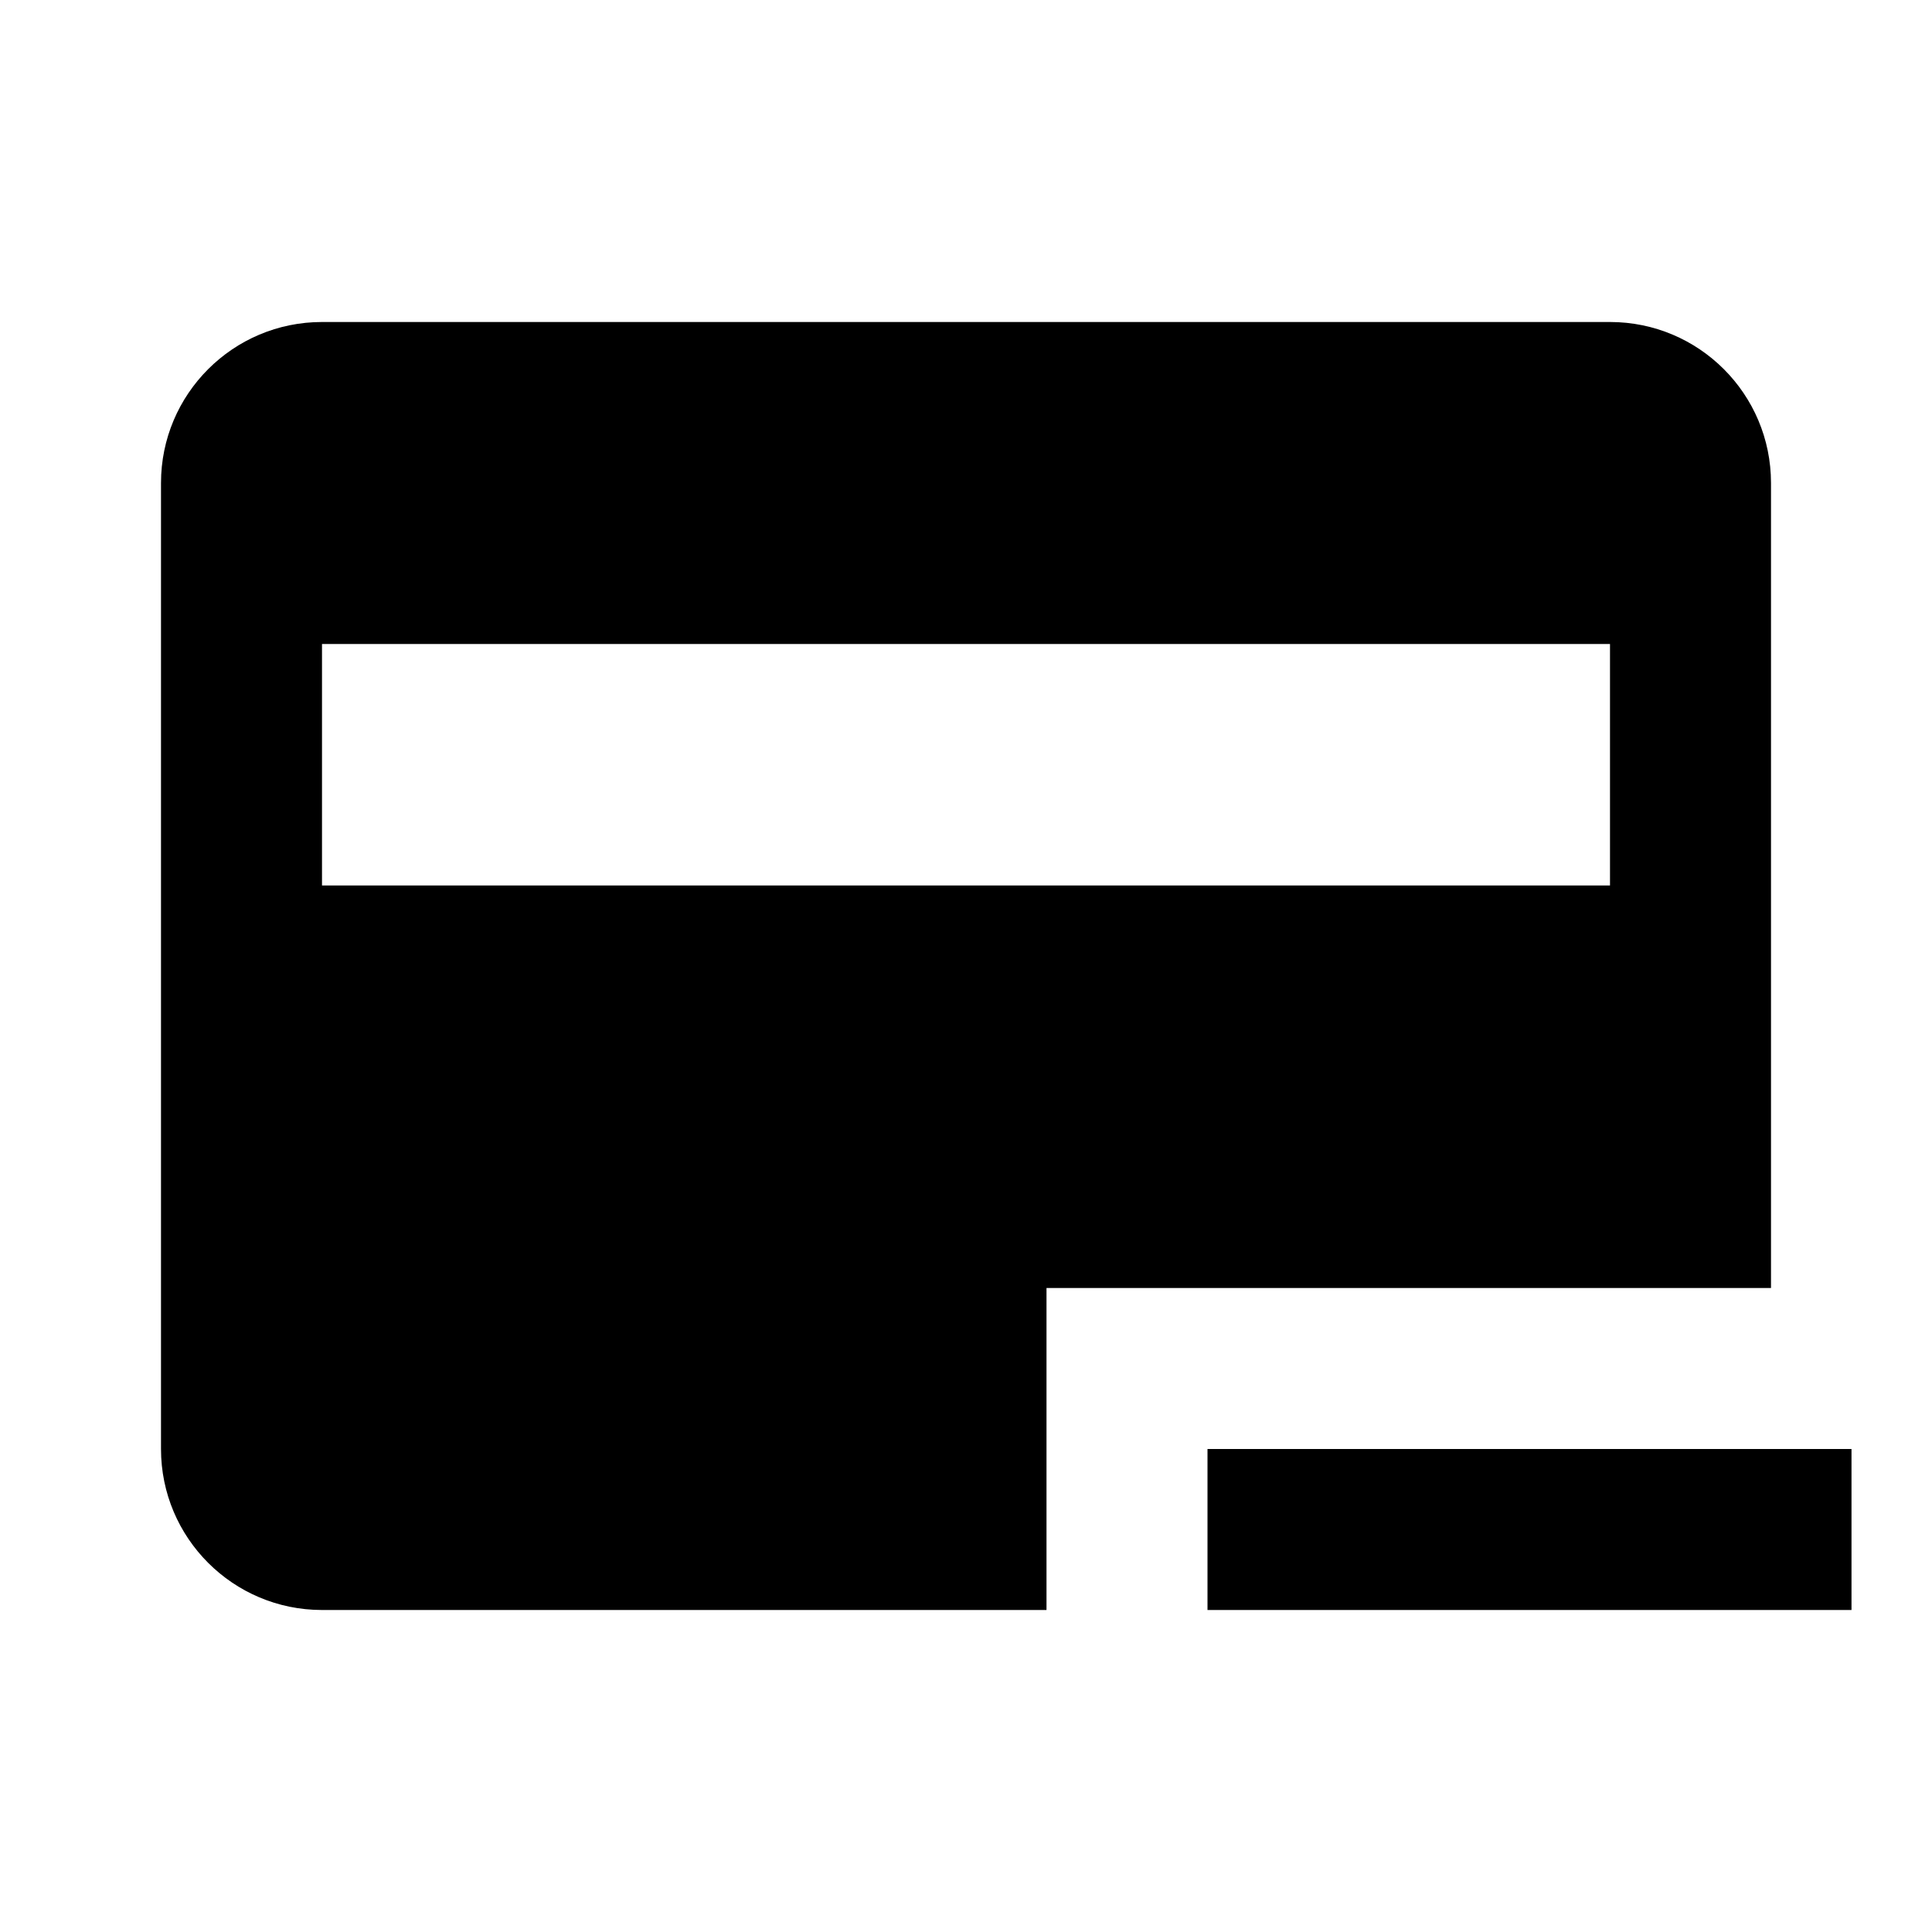
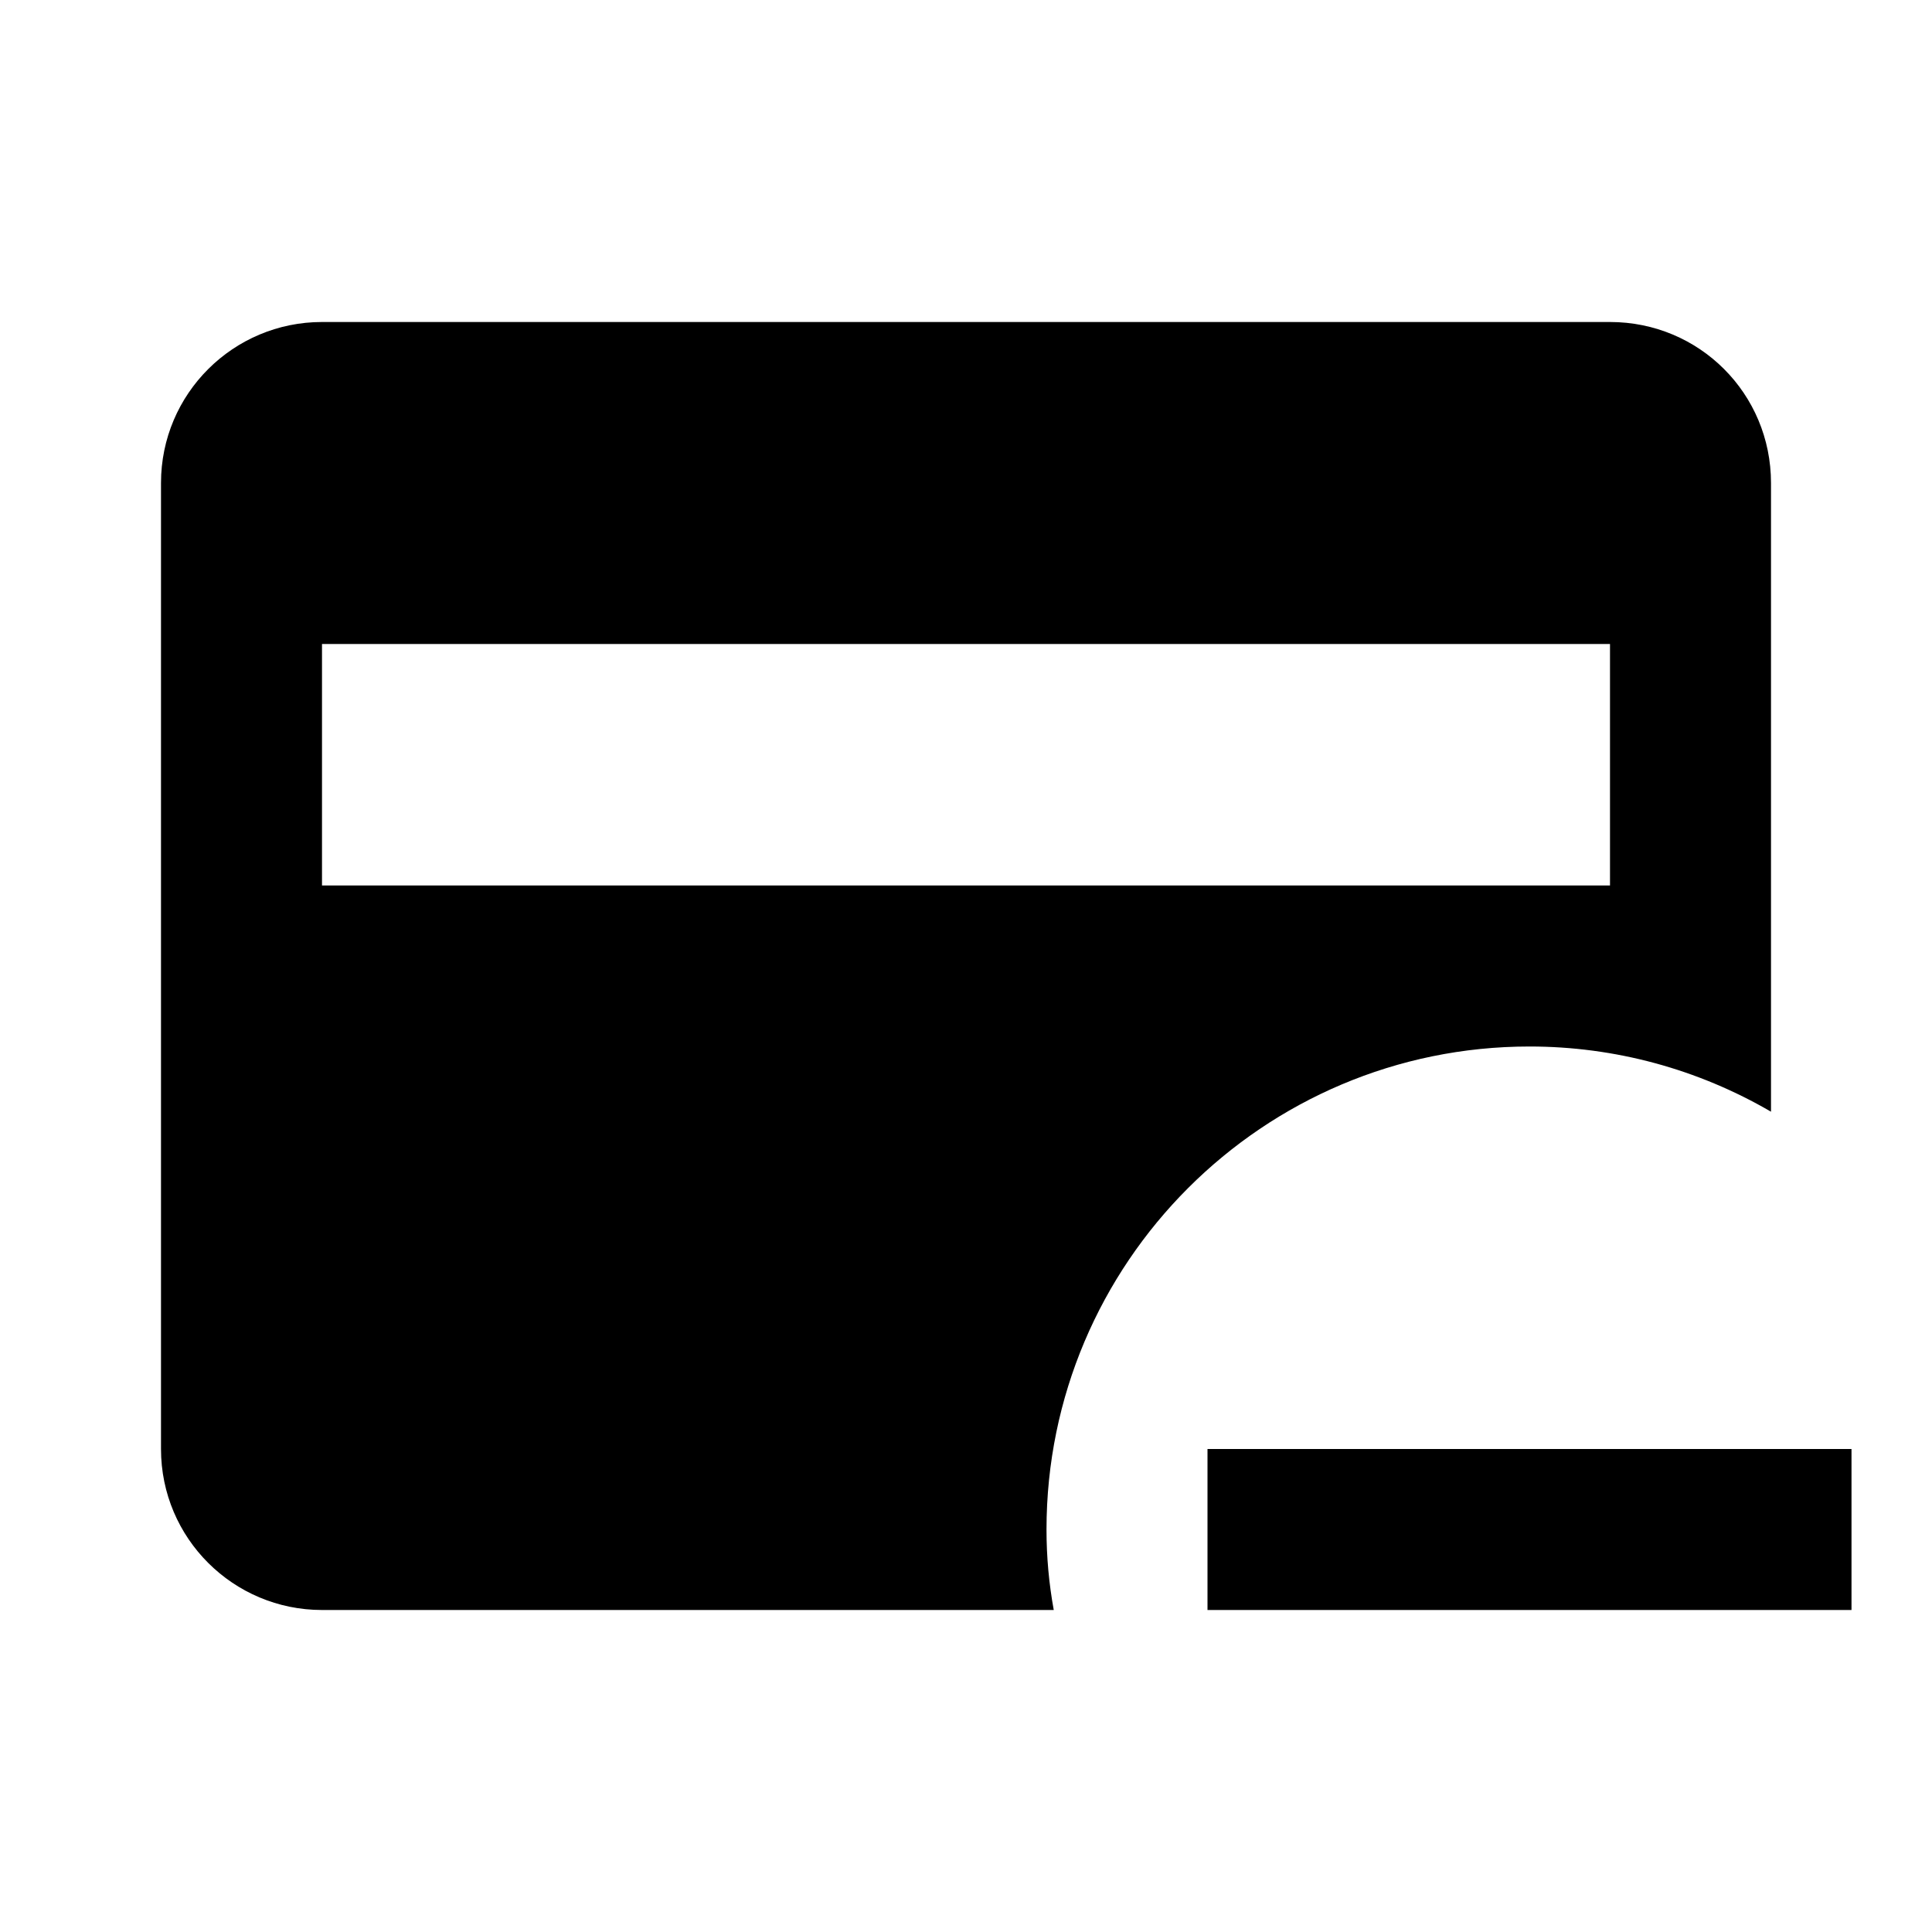
<svg xmlns="http://www.w3.org/2000/svg" version="1.1" id="mdi-credit-card-minus" width="24" height="24" viewBox="0 0 24 24">
-   <path d="M20 4H4A2 2 0 0 0 2 6V18A2 2 0 0 0 4 20H13V16H22V6A2 2 0 0 0 20 4M20 11H4V8H20M23 20H15V18H23Z" />
+   <path d="M20 4H4C2.9 4 2 4.89 2 6V18C2 19.11 2.9 20 4 20H13.09C13.03 19.67 13 19.34 13 19C13 15.69 15.69 13 19 13C20.06 13 21.09 13.28 22 13.81V6C22 4.89 21.11 4 20 4M20 11H4V8H20M23 18V20H15V18H23Z" />
</svg>
